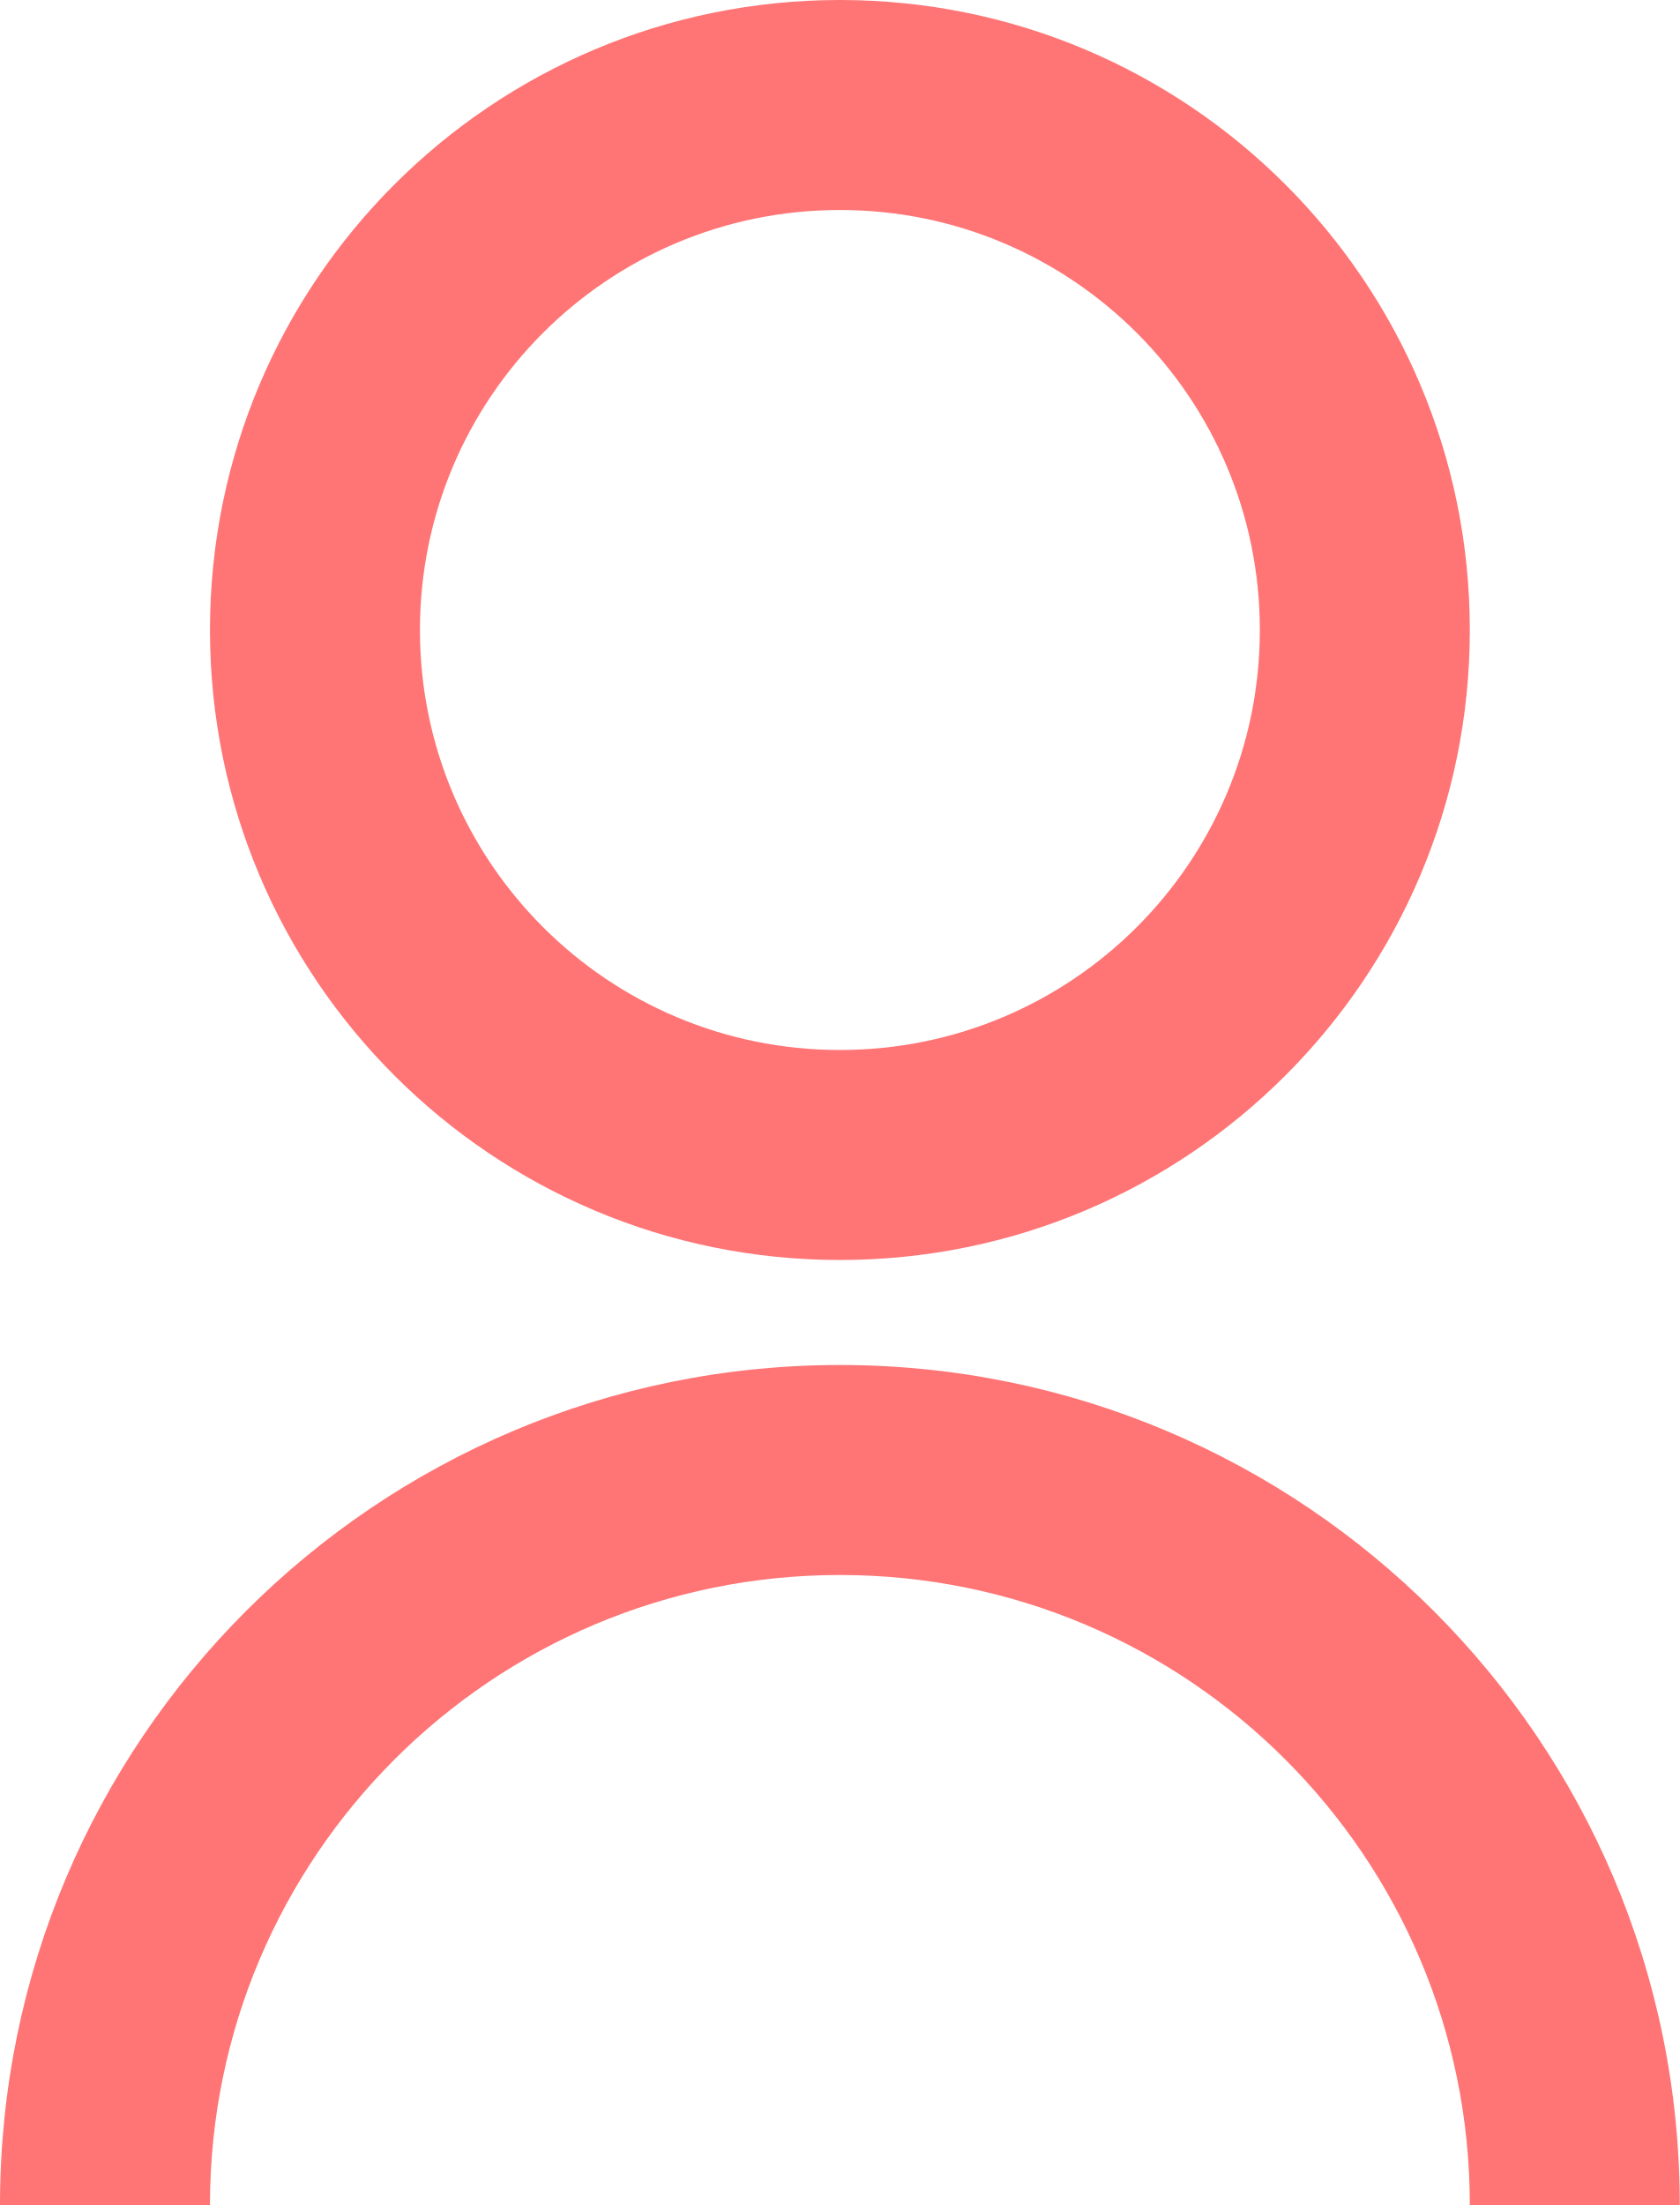
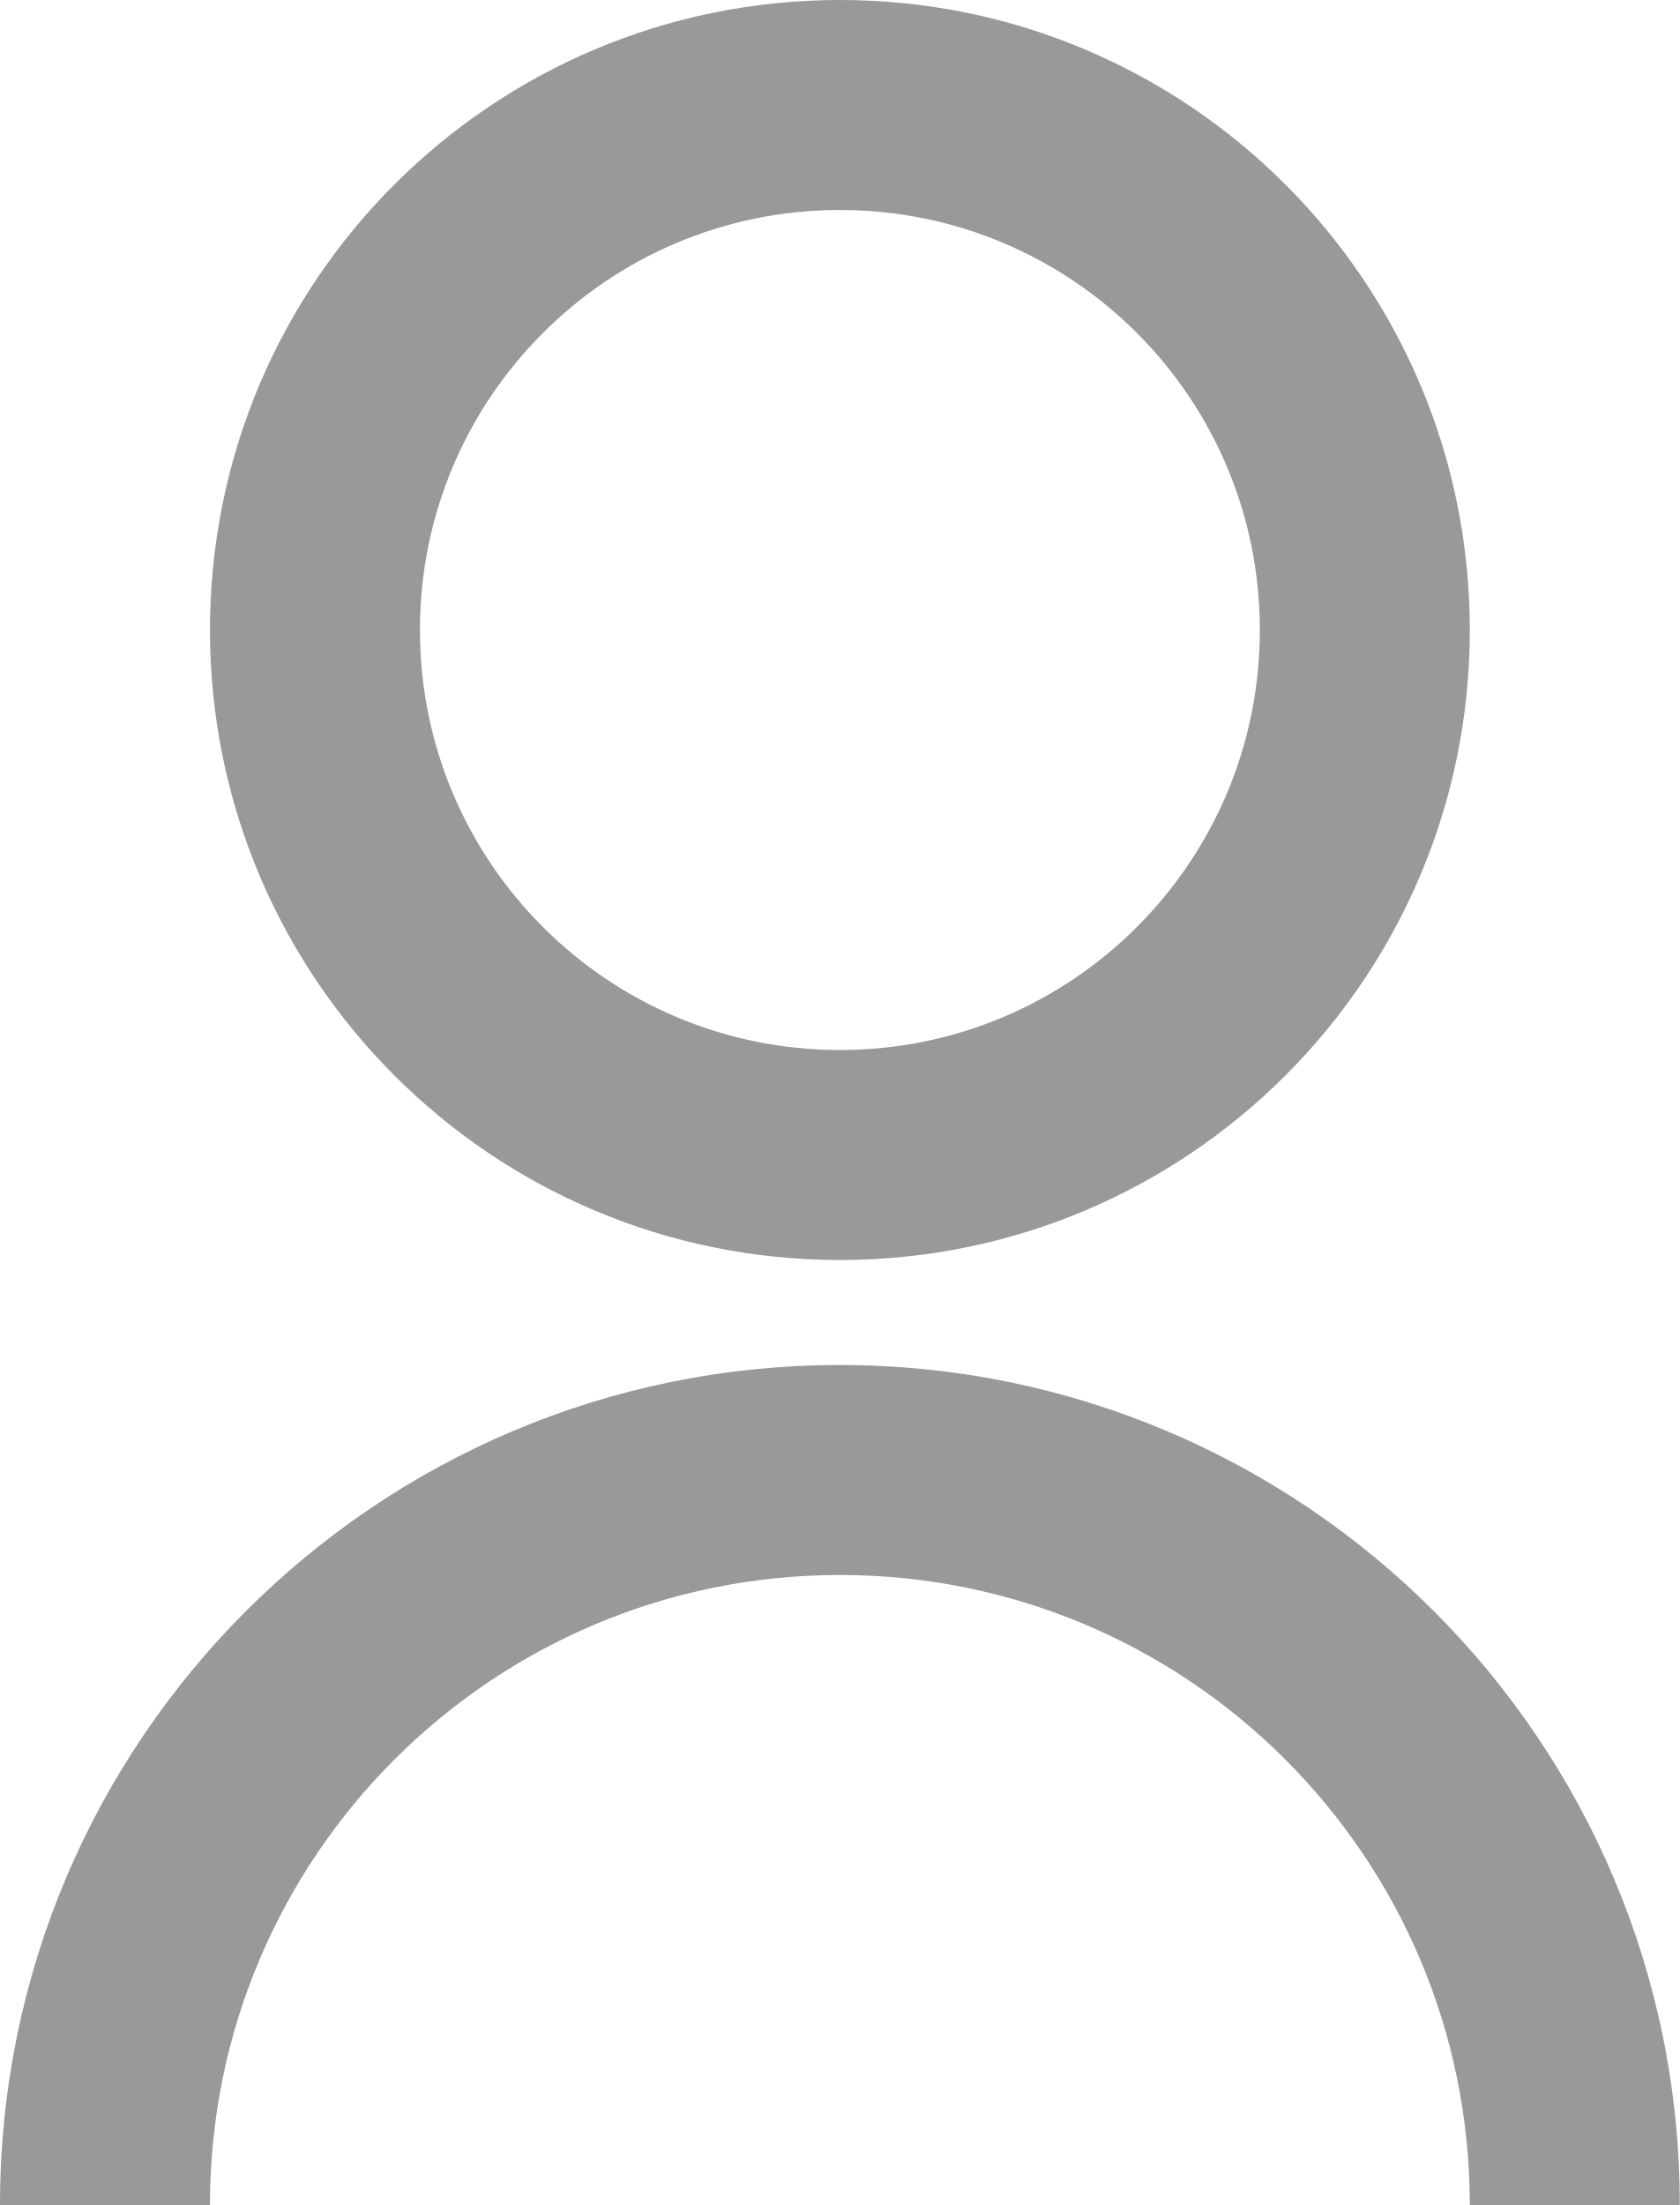
<svg xmlns="http://www.w3.org/2000/svg" width="16" height="21" viewBox="0 0 16 21" fill="none">
-   <path d="M0 21C0 16.582 3.582 13 8 13C12.418 13 16 16.582 16 21H14C14 17.686 11.314 15 8 15C4.686 15 2 17.686 2 21H0ZM8 12C4.685 12 2 9.315 2 6C2 2.685 4.685 0 8 0C11.315 0 14 2.685 14 6C14 9.315 11.315 12 8 12ZM8 10C10.21 10 12 8.21 12 6C12 3.79 10.21 2 8 2C5.79 2 4 3.79 4 6C4 8.21 5.79 10 8 10Z" fill="#FF7575" />
+   <path d="M0 21C0 16.582 3.582 13 8 13C12.418 13 16 16.582 16 21H14C14 17.686 11.314 15 8 15C4.686 15 2 17.686 2 21H0ZM8 12C4.685 12 2 9.315 2 6C2 2.685 4.685 0 8 0C11.315 0 14 2.685 14 6C14 9.315 11.315 12 8 12ZM8 10C10.21 10 12 8.21 12 6C12 3.79 10.21 2 8 2C5.79 2 4 3.79 4 6C4 8.21 5.79 10 8 10Z" fill="black" fill-opacity="0.4" />
</svg>
